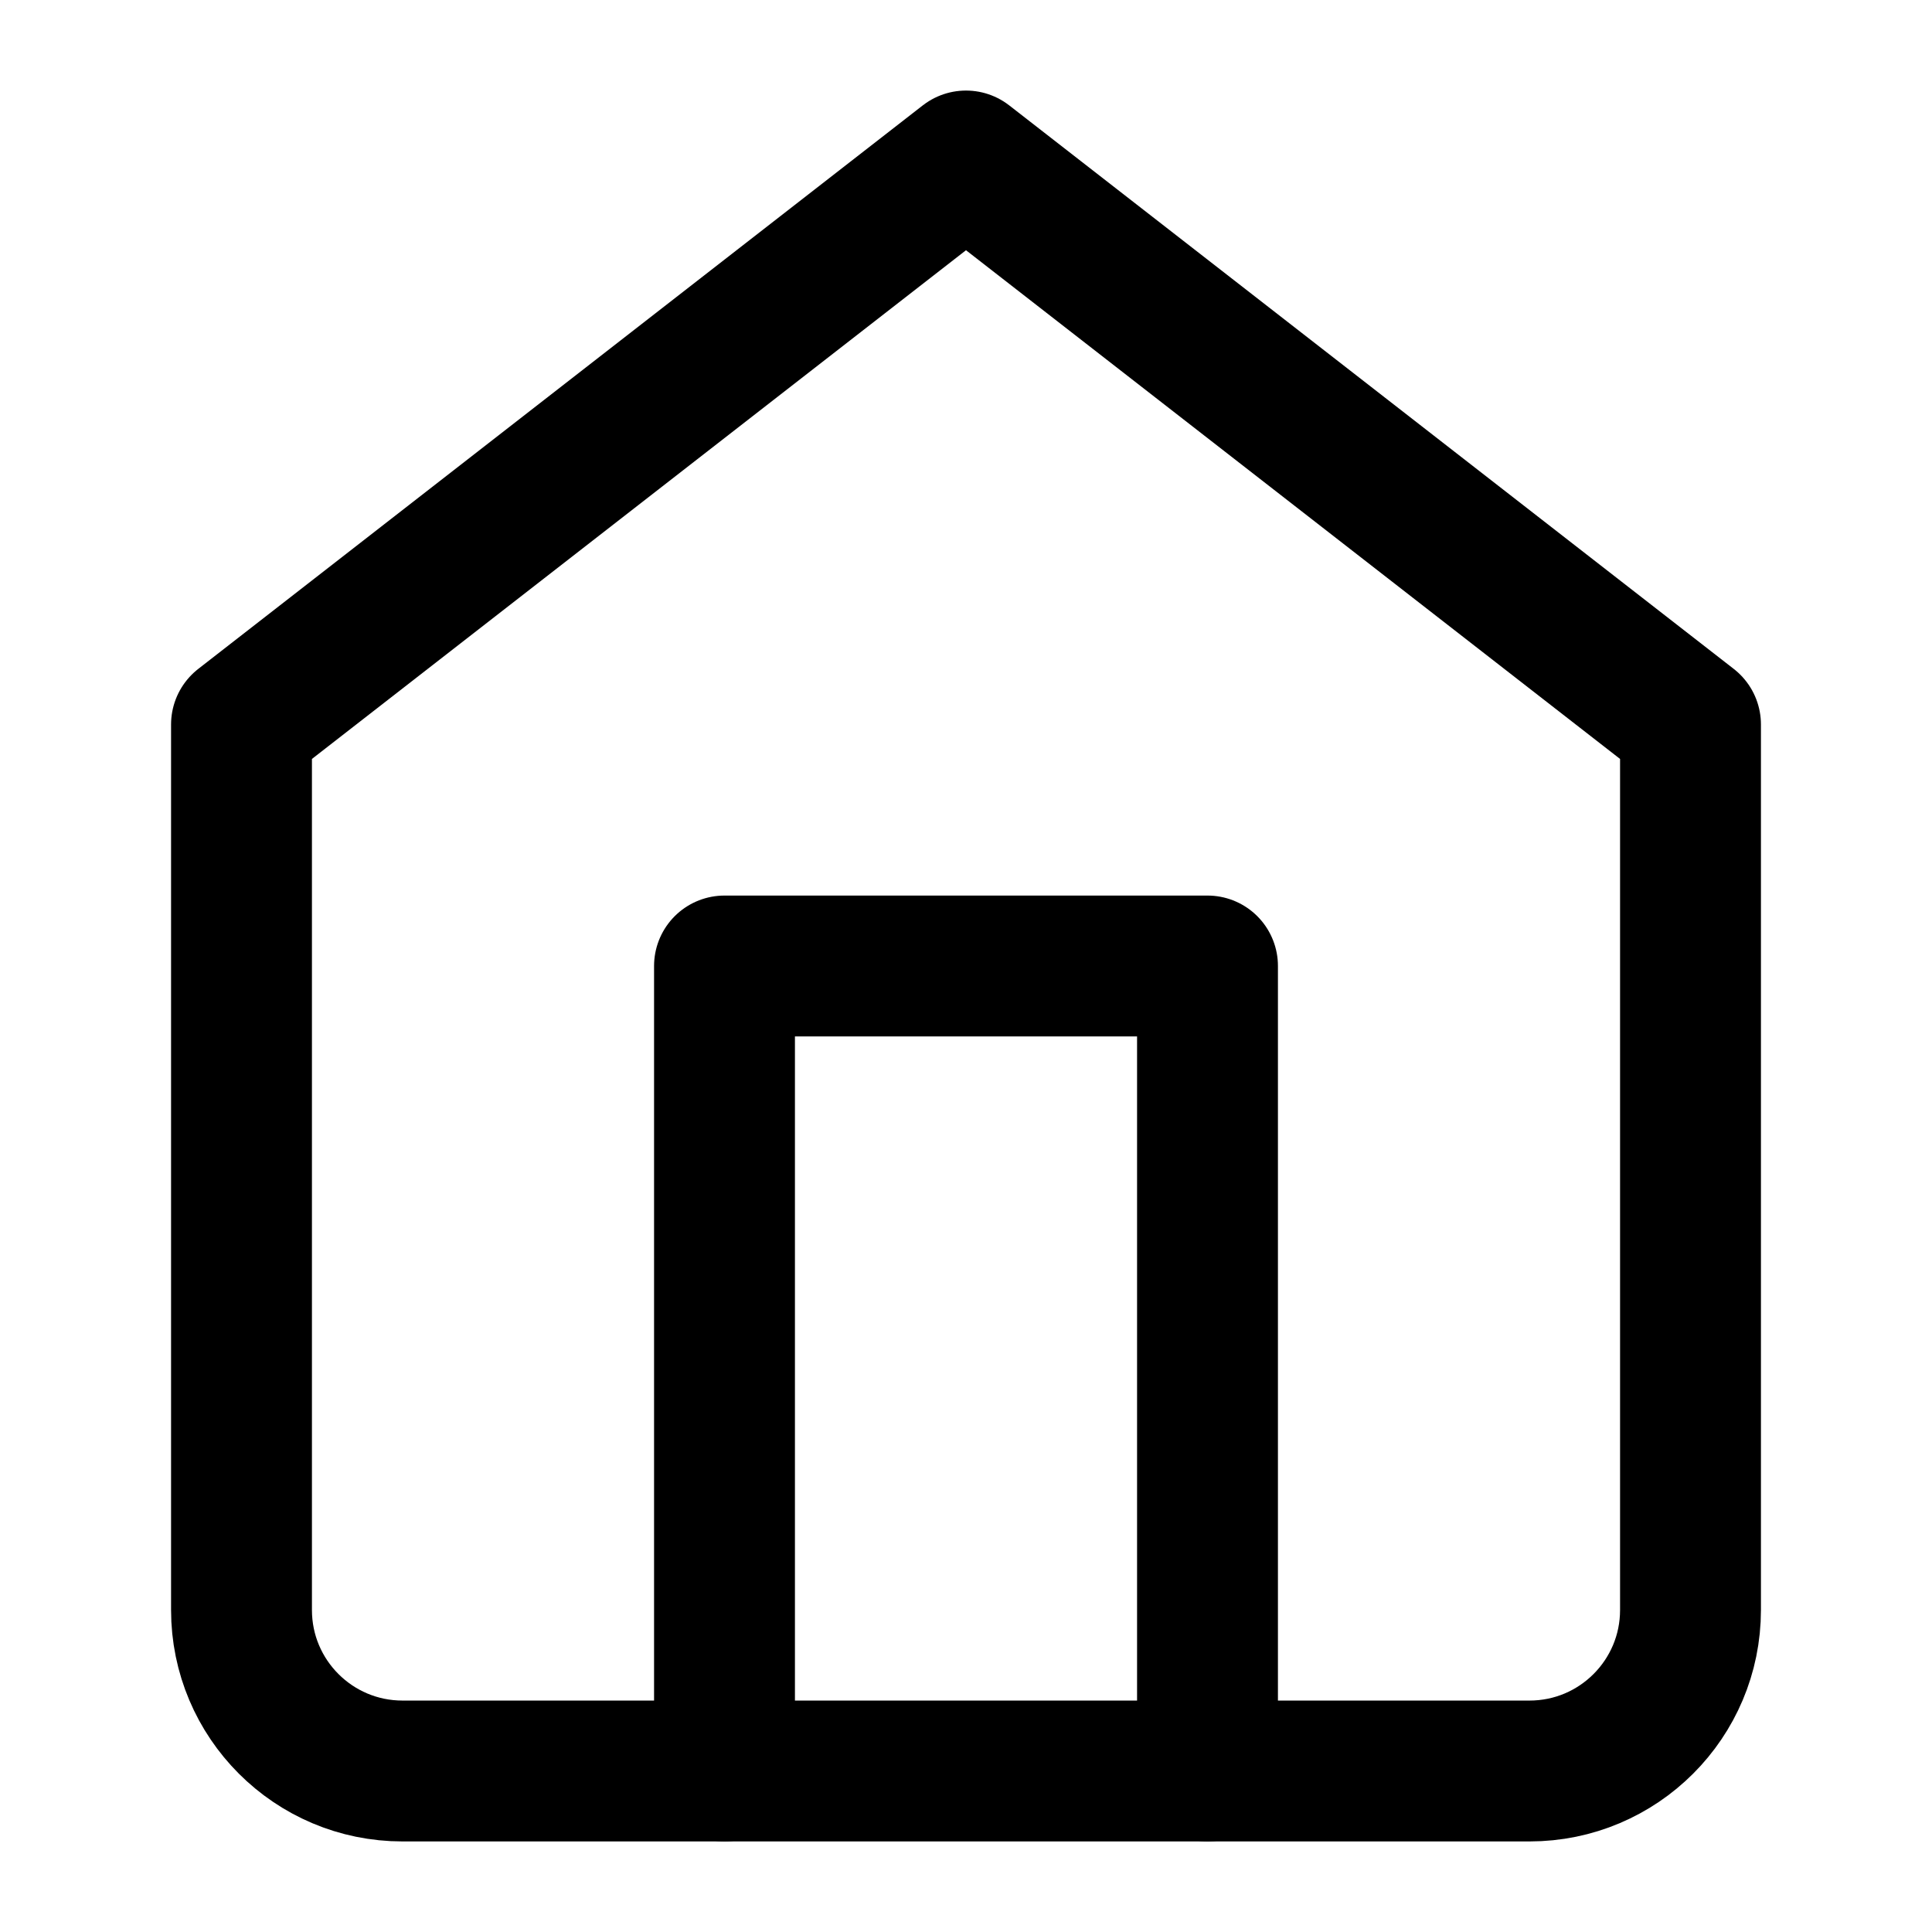
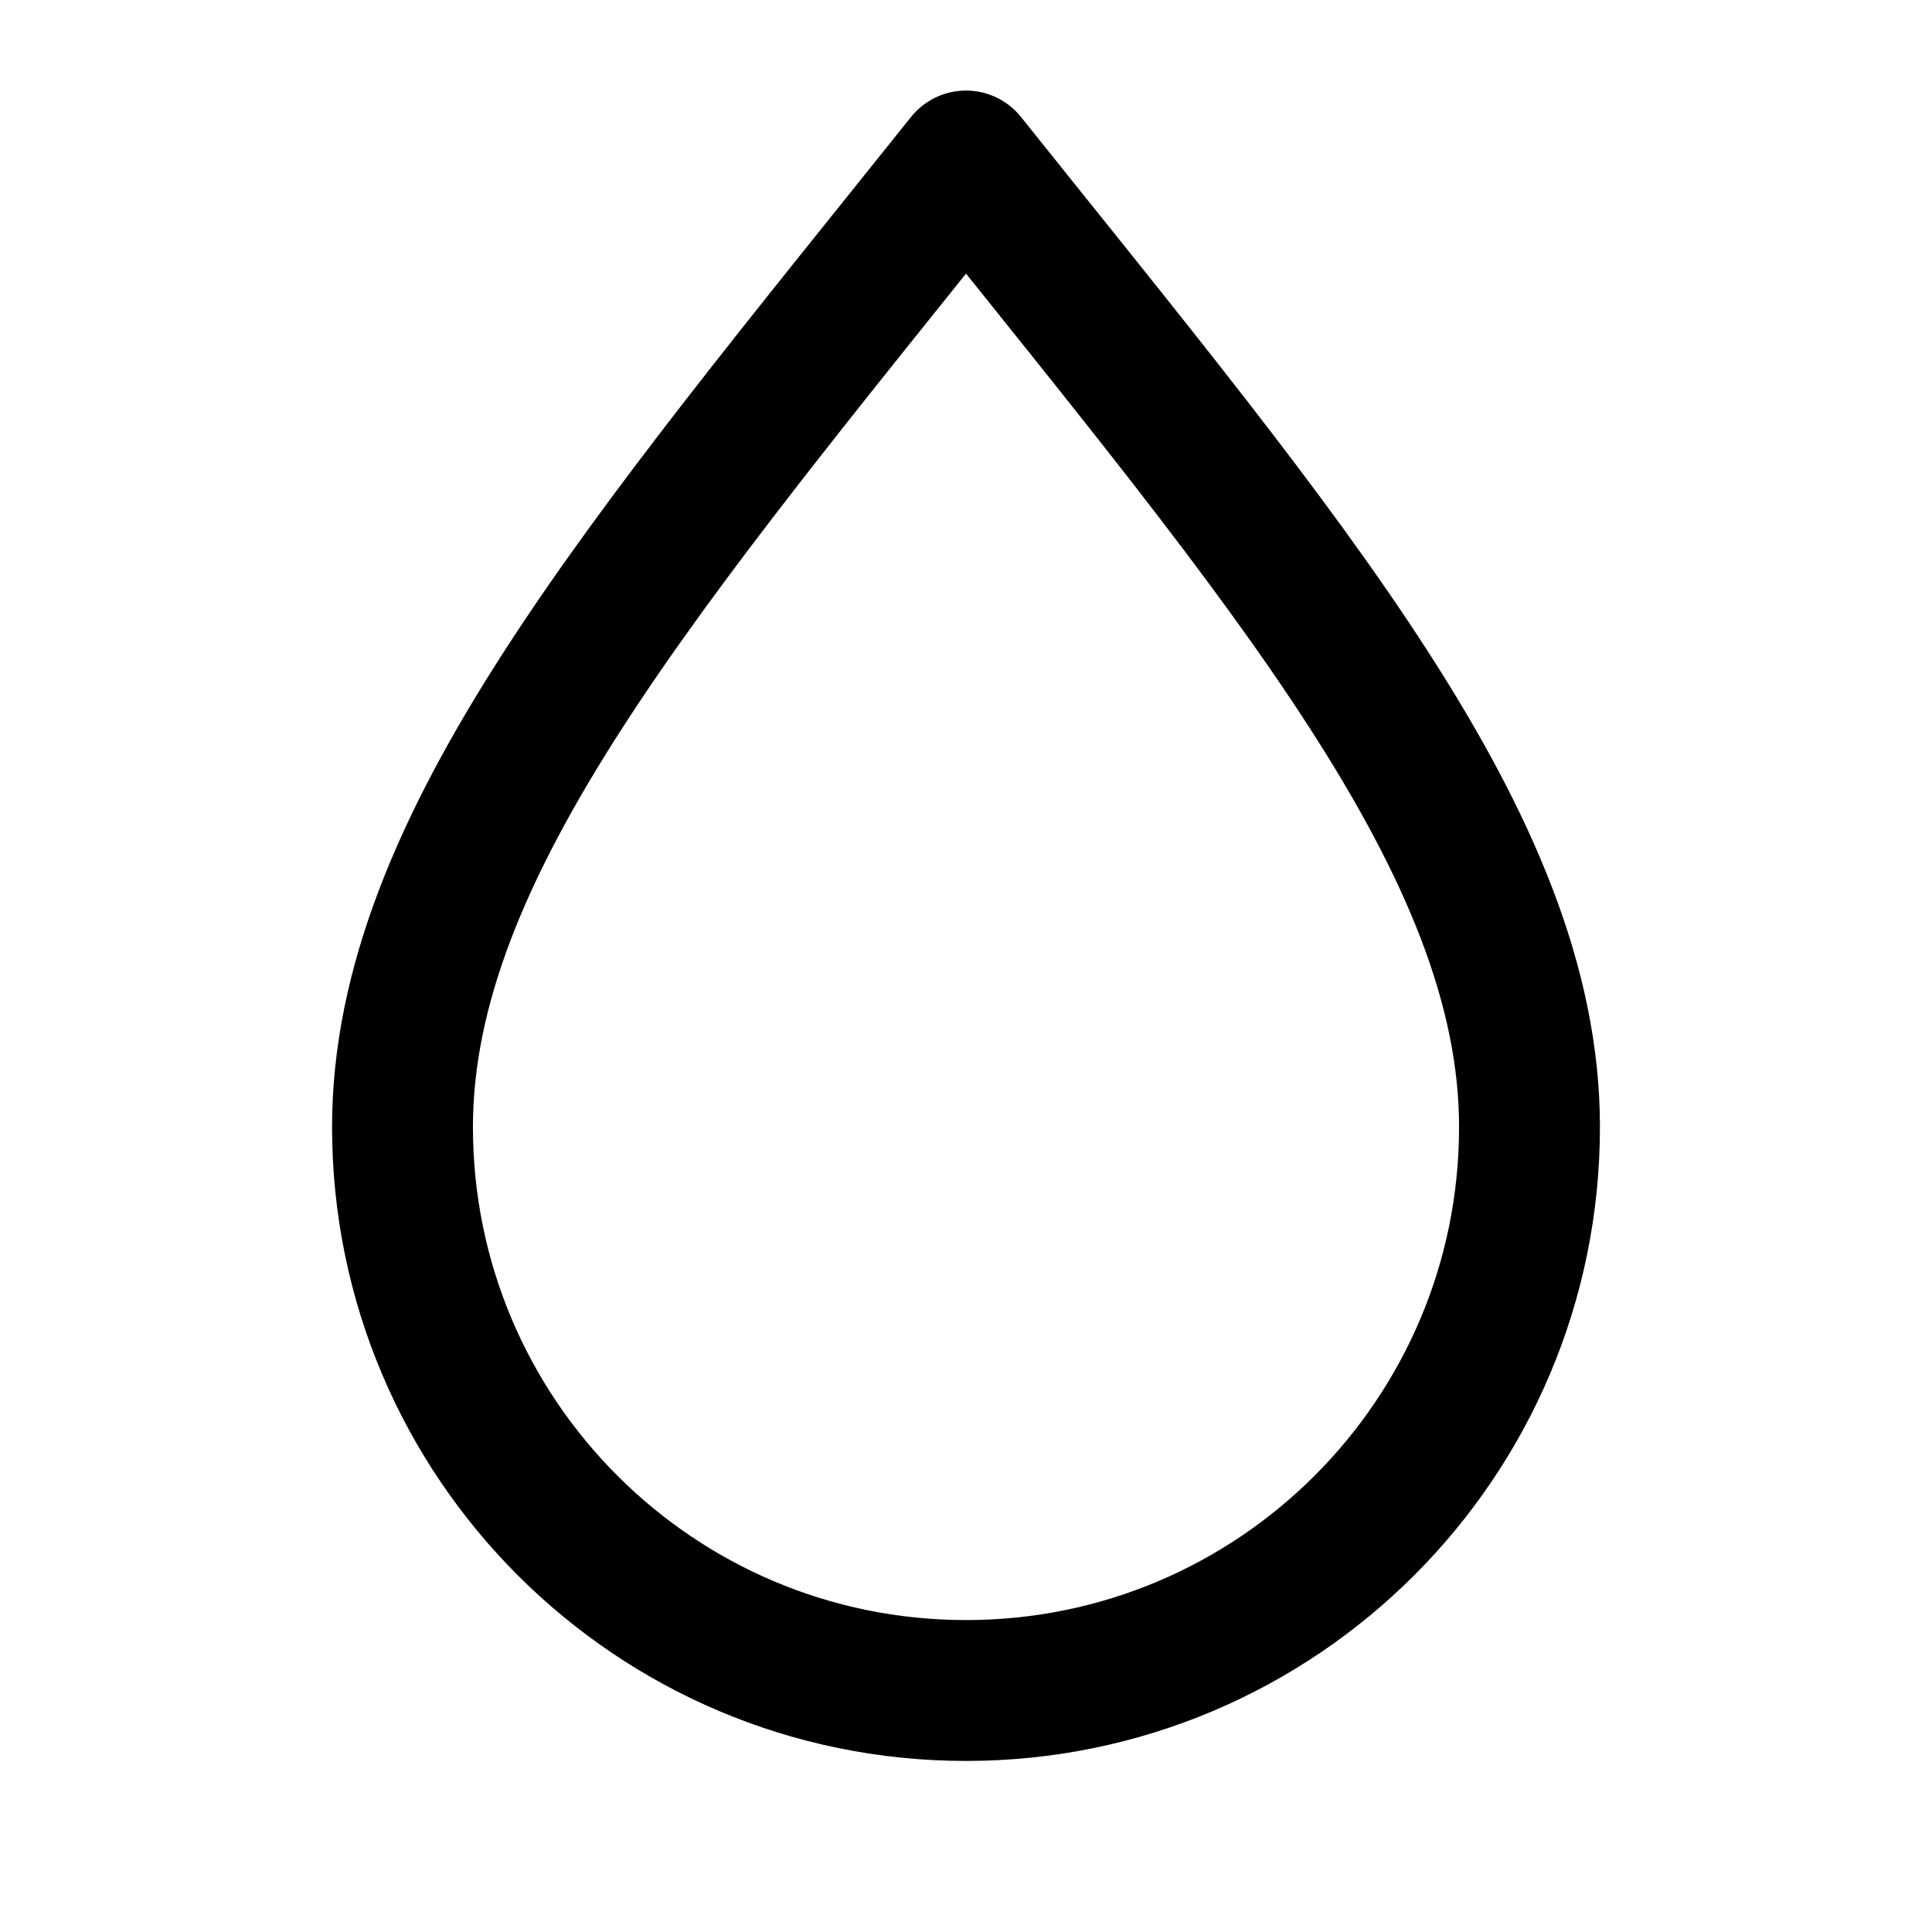
<svg xmlns="http://www.w3.org/2000/svg" width="24" height="24" viewBox="0 0 24 24" fill="none" stroke="currentColor" stroke-width="1.75" stroke-linecap="round" stroke-linejoin="round">
-   <path d="m3 9 9-7 9 7v11a2 2 0 0 1-2 2H5a2 2 0 0 1-2-2z" />
-   <polyline points="9 22 9 12 15 12 15 22" />
+   <path d="M12 2c-4 5-7 8.5-7 12a7 7 0 0 0 14 0c0-3.5-3-7-7-12z" />
</svg>
